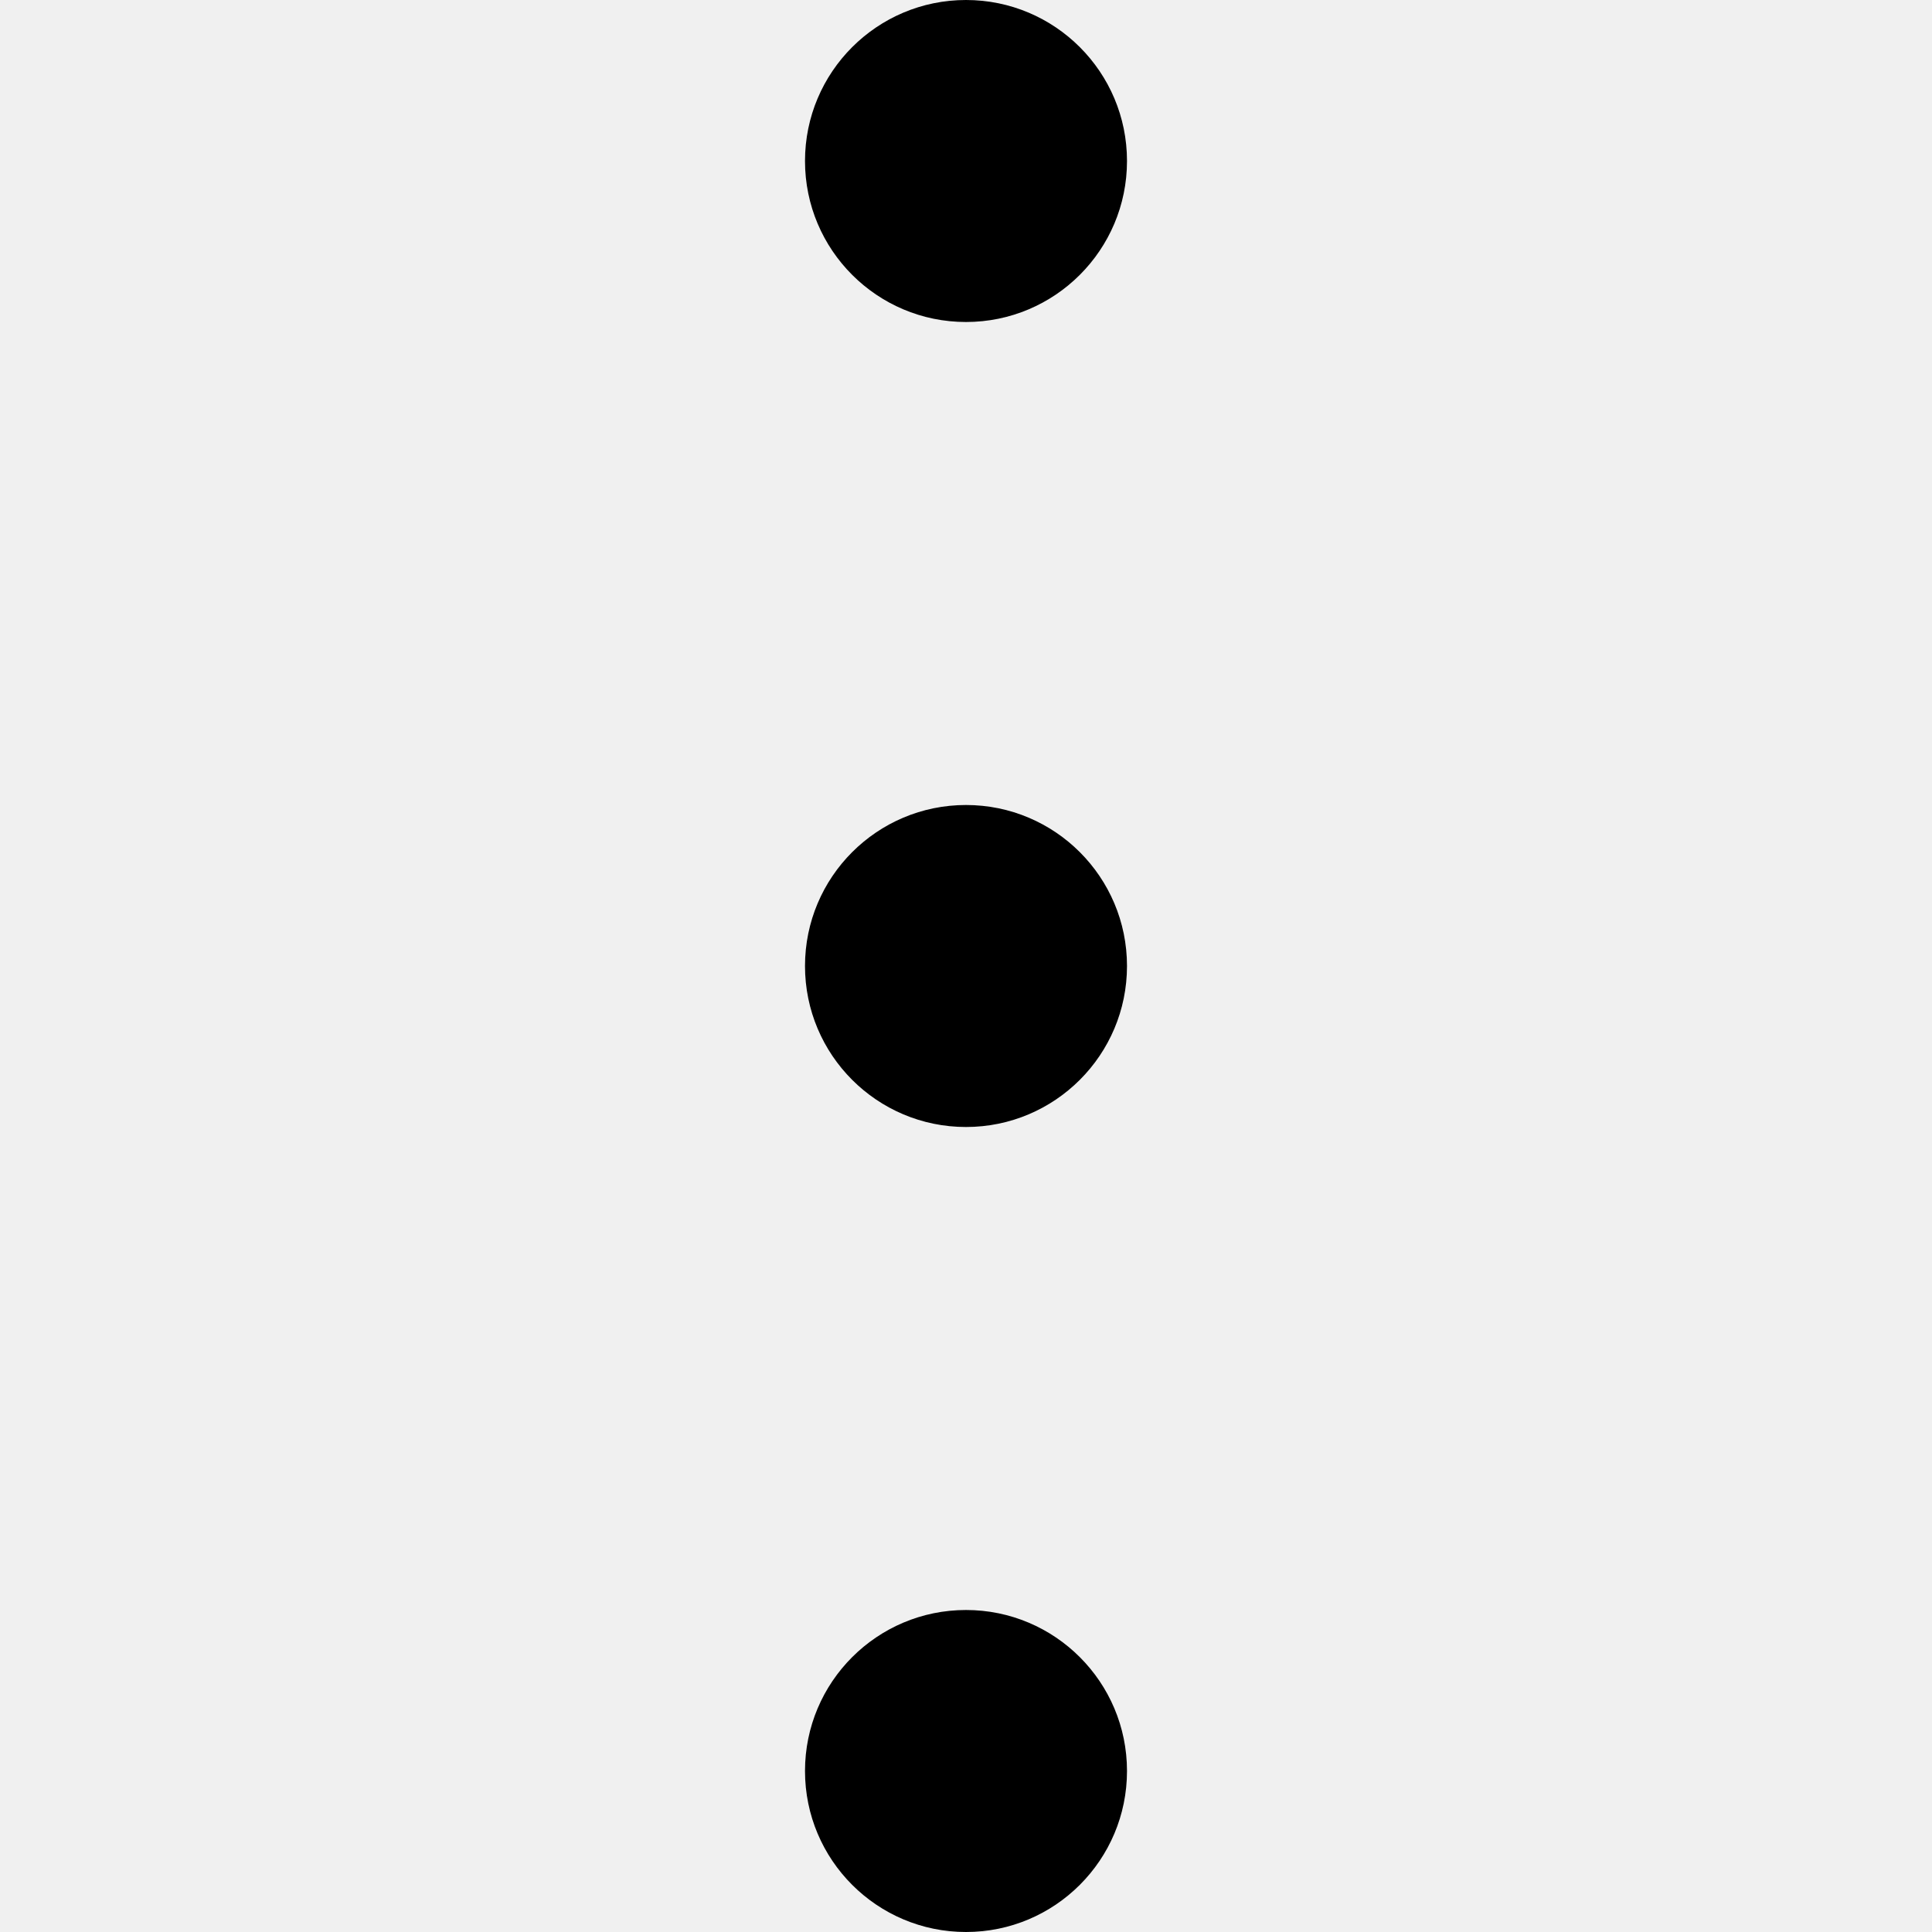
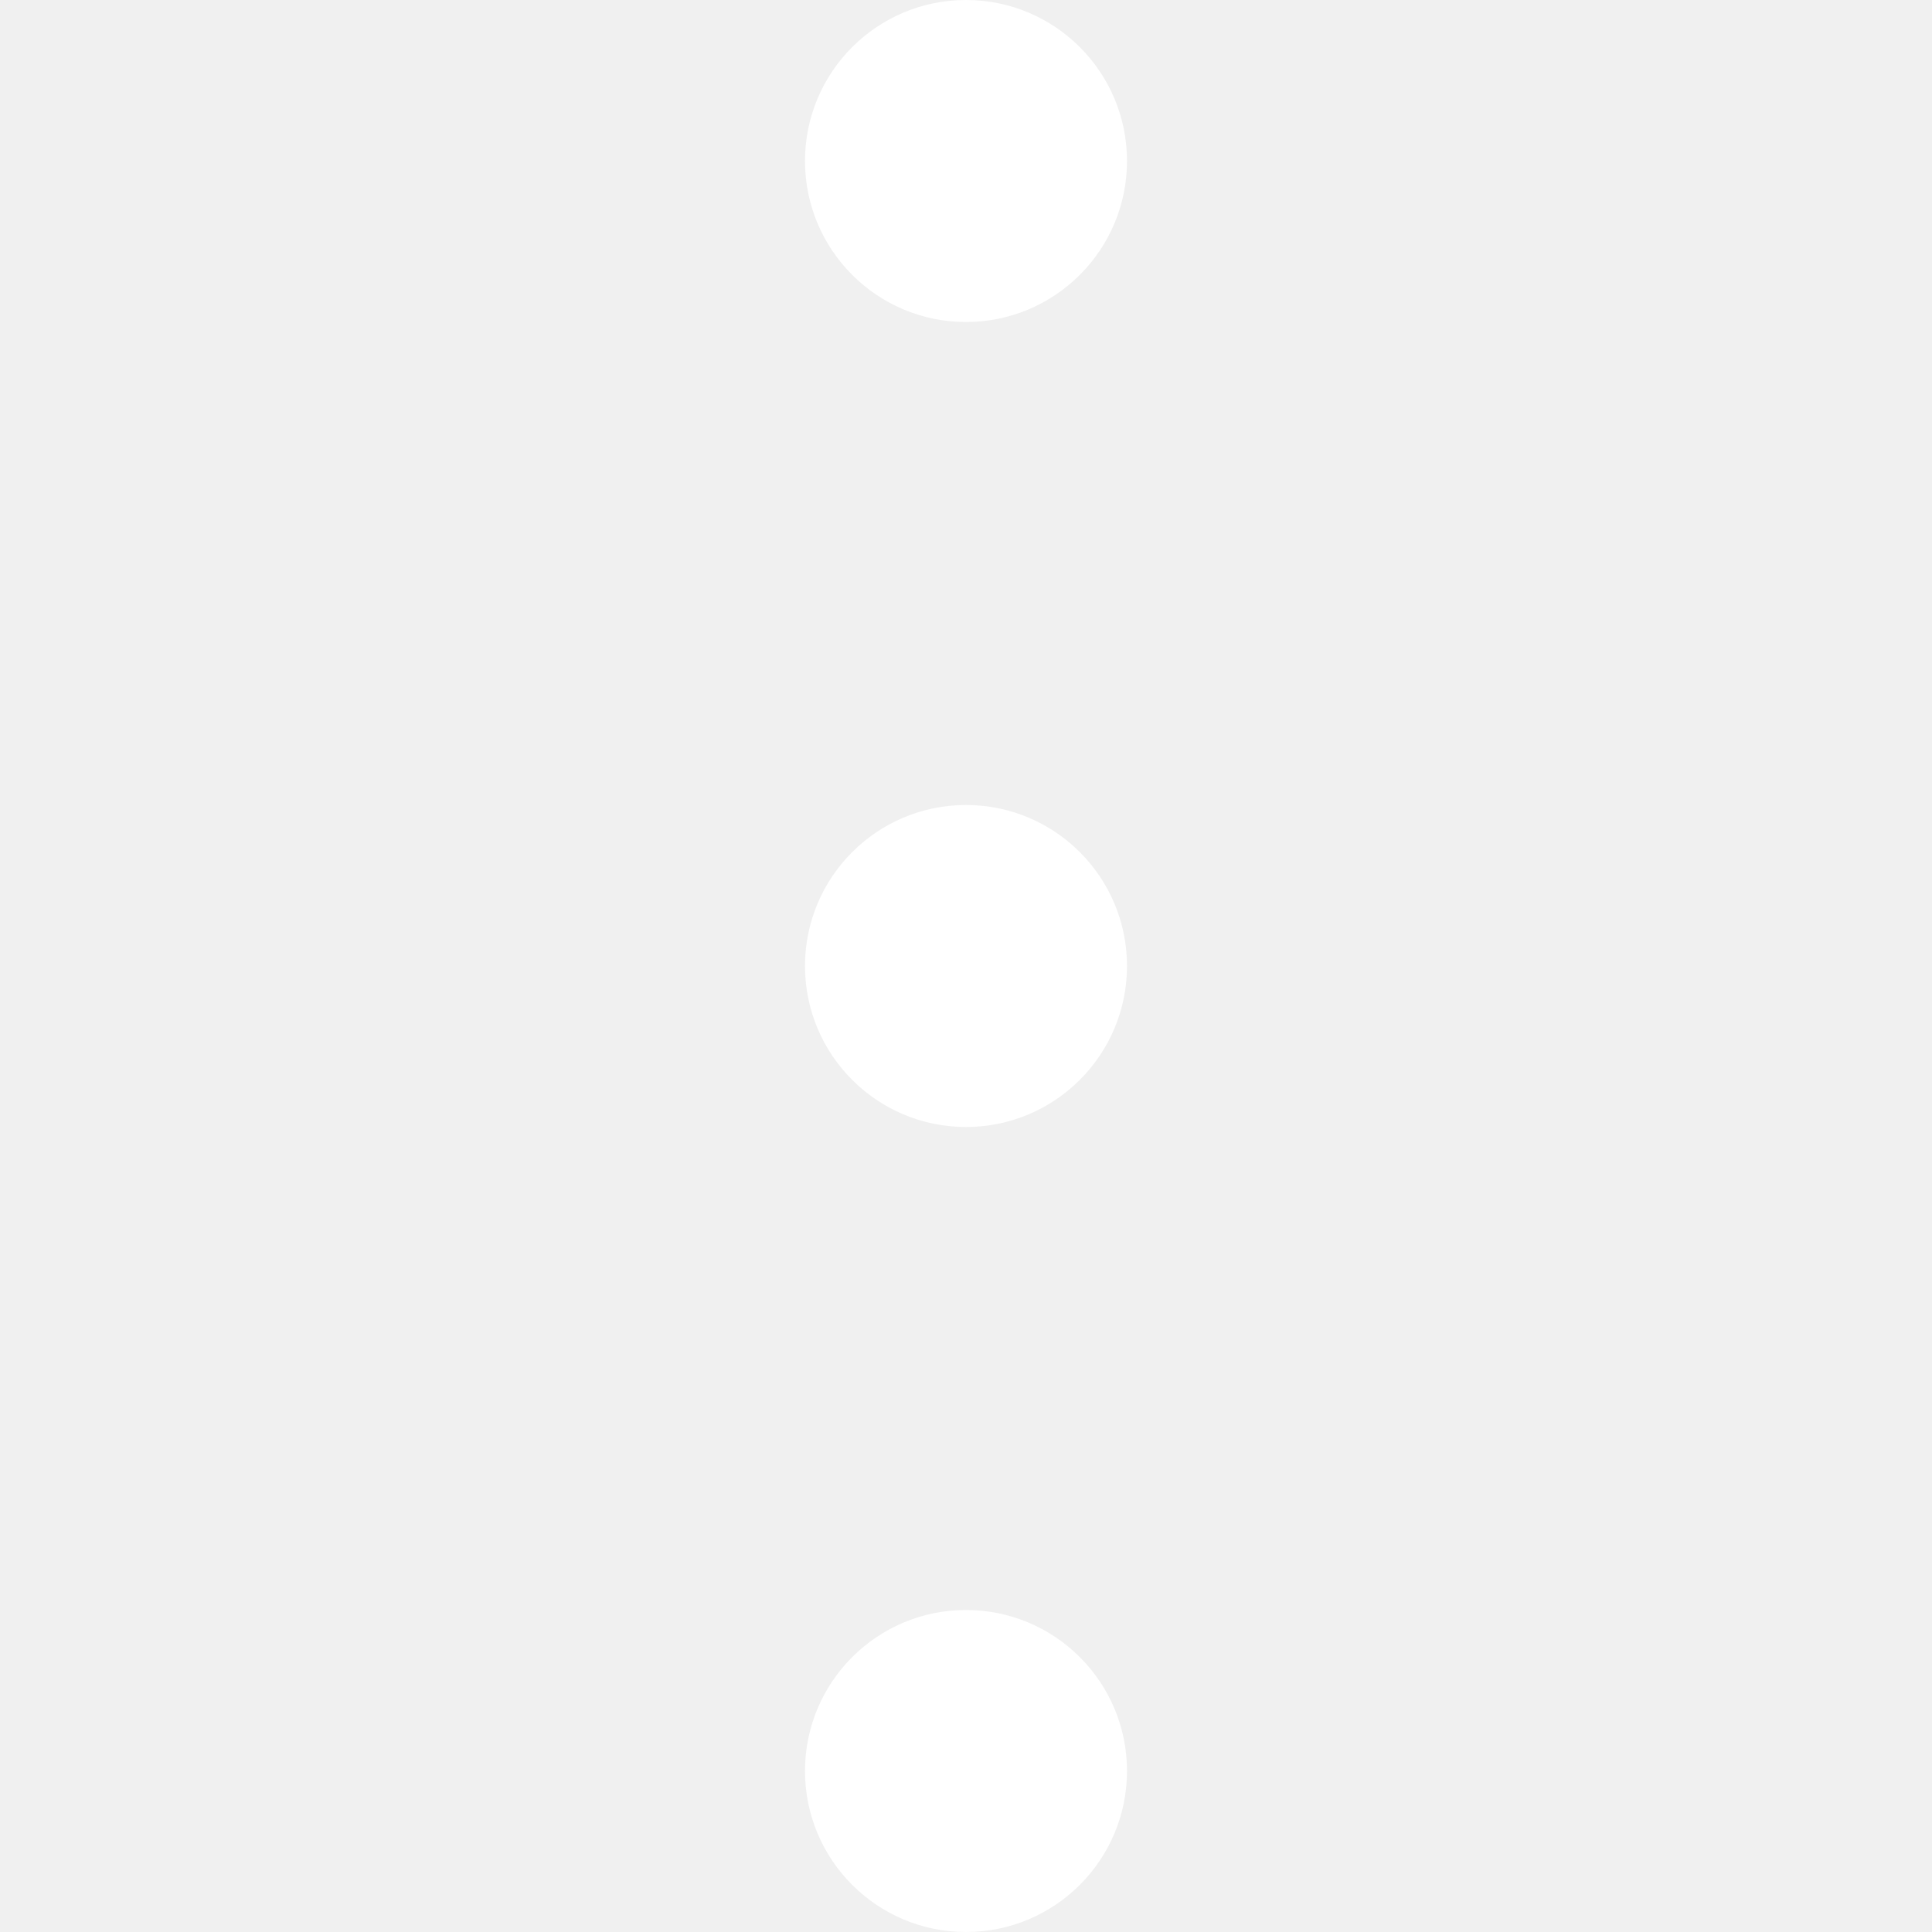
- <svg xmlns="http://www.w3.org/2000/svg" id="Outline" viewBox="0 0 24 24" width="512" height="512">
+ <svg xmlns="http://www.w3.org/2000/svg" id="Outline" viewBox="0 0 24 24" width="512" height="512" fill="#fff">
  <circle cx="12" cy="2" r="2" />
  <circle cx="12" cy="12" r="2" />
  <circle cx="12" cy="22" r="2" />
</svg>
